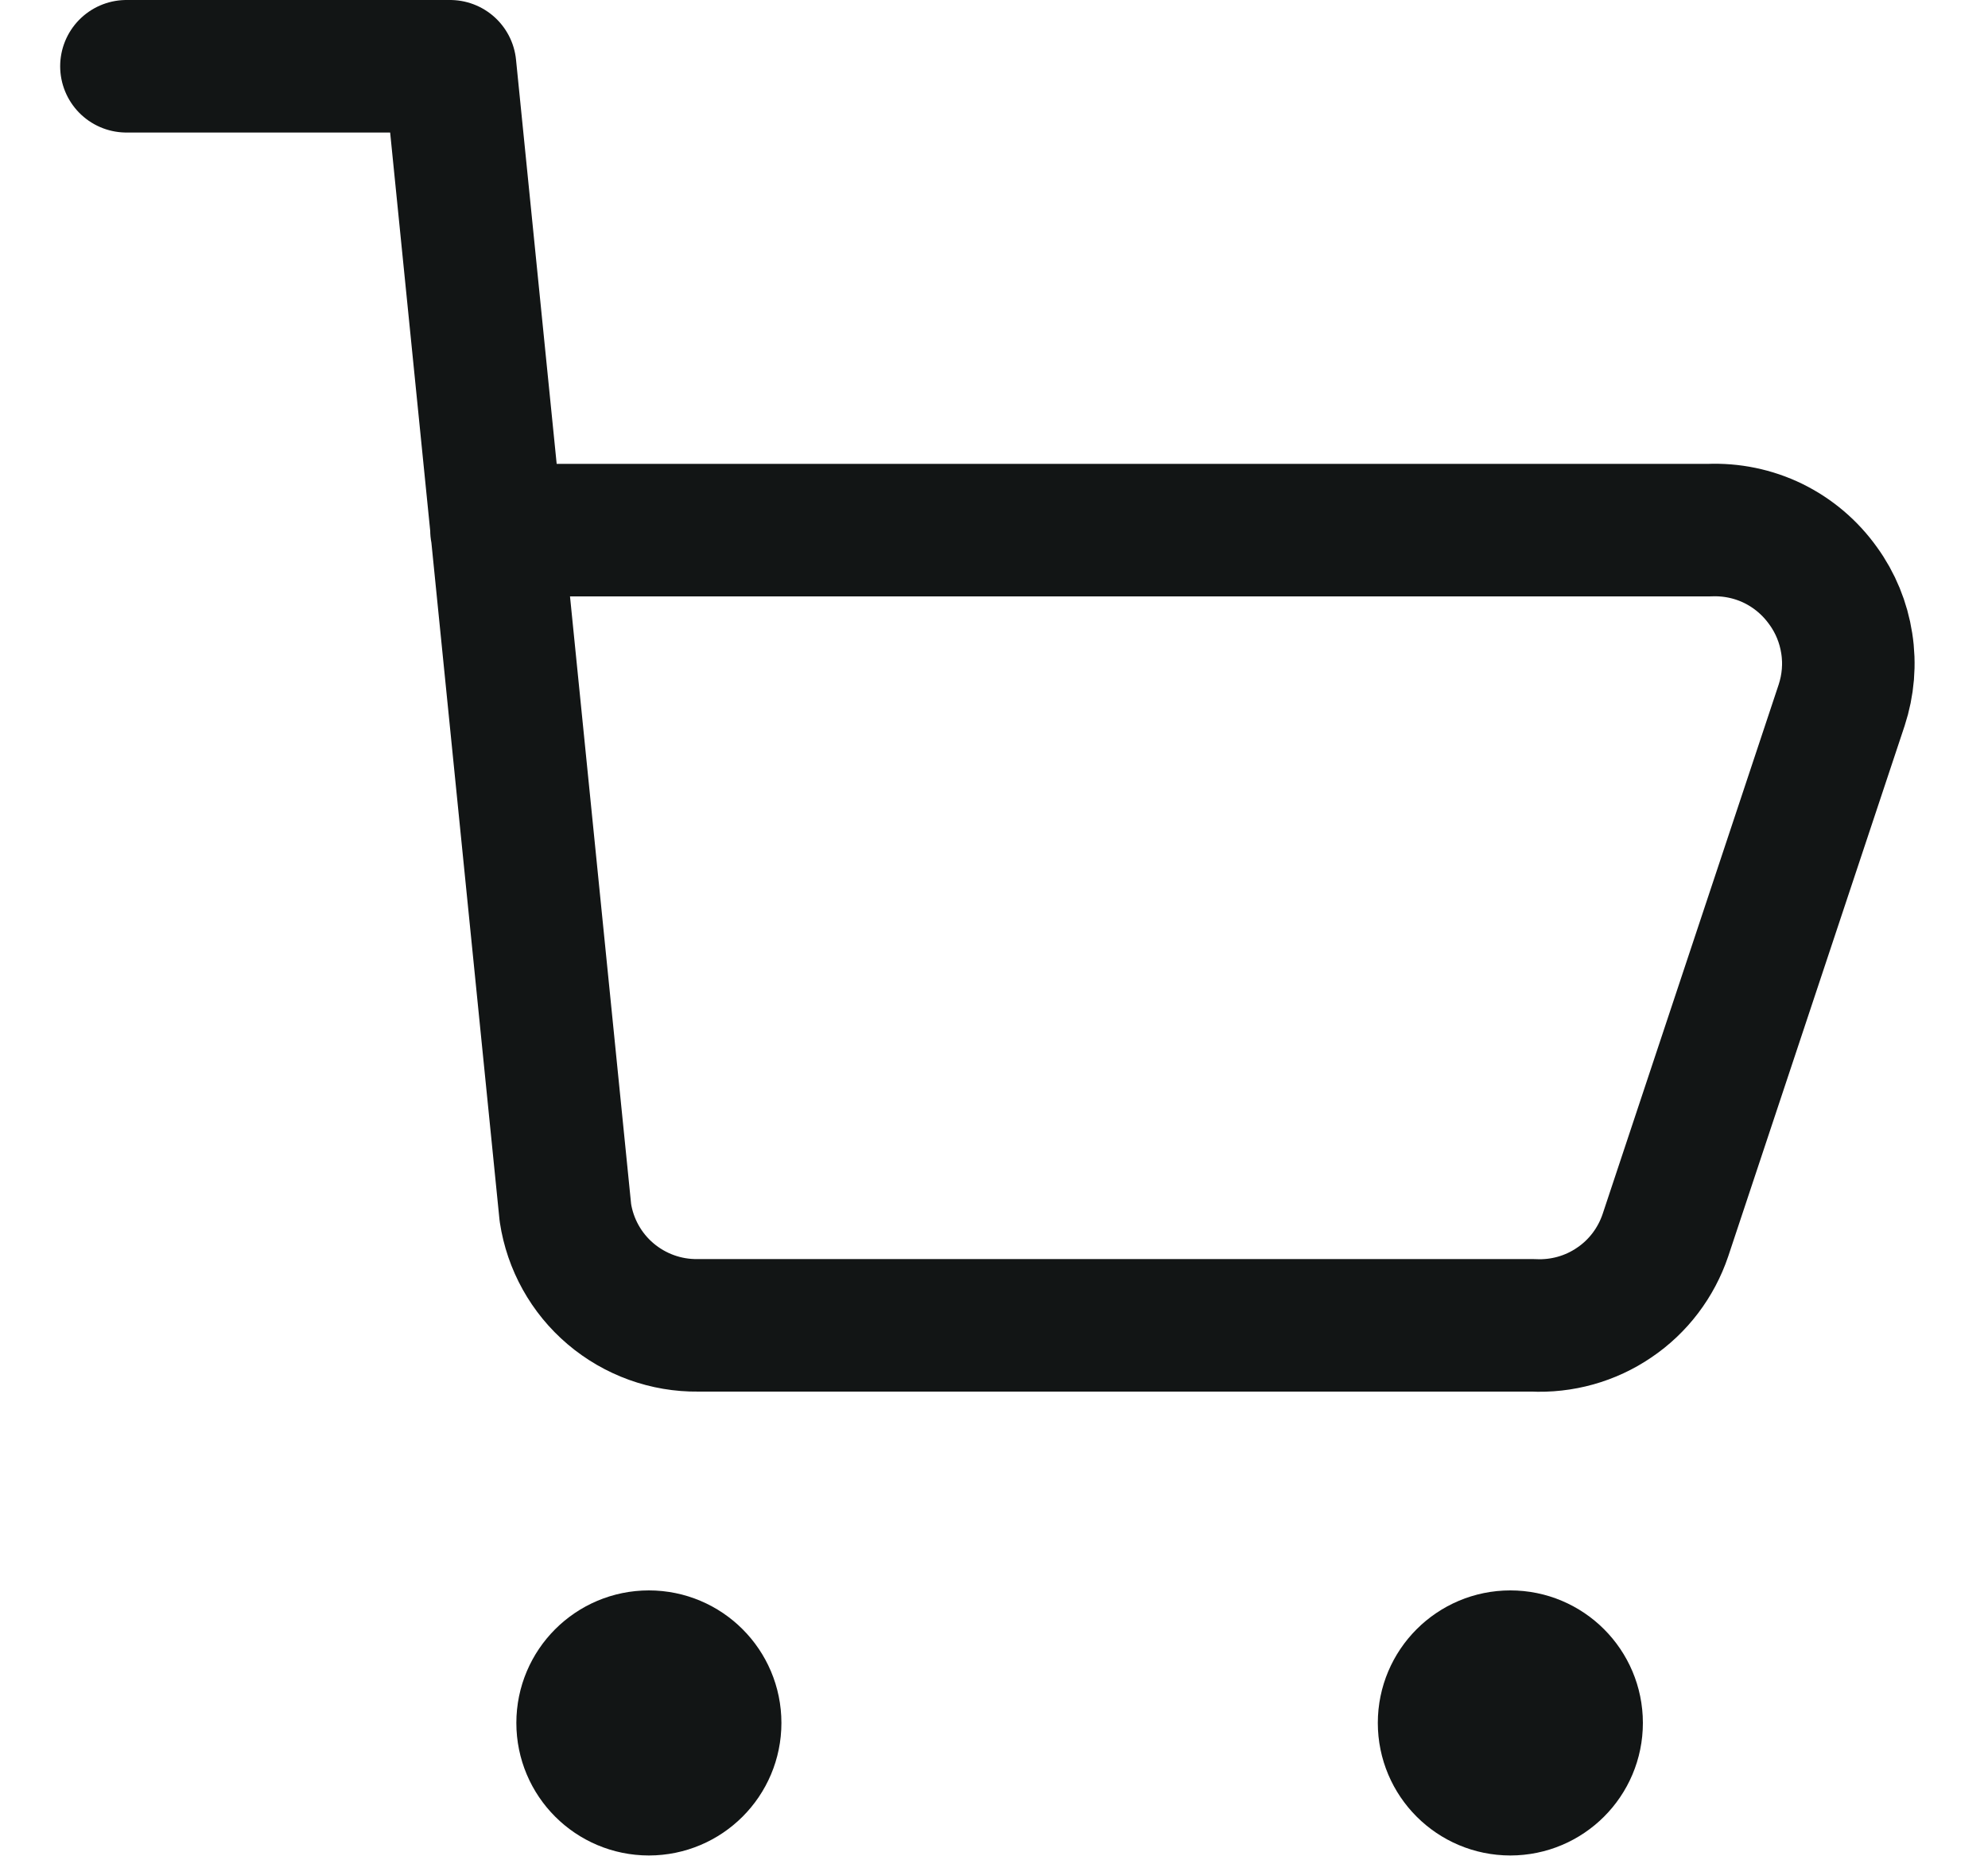
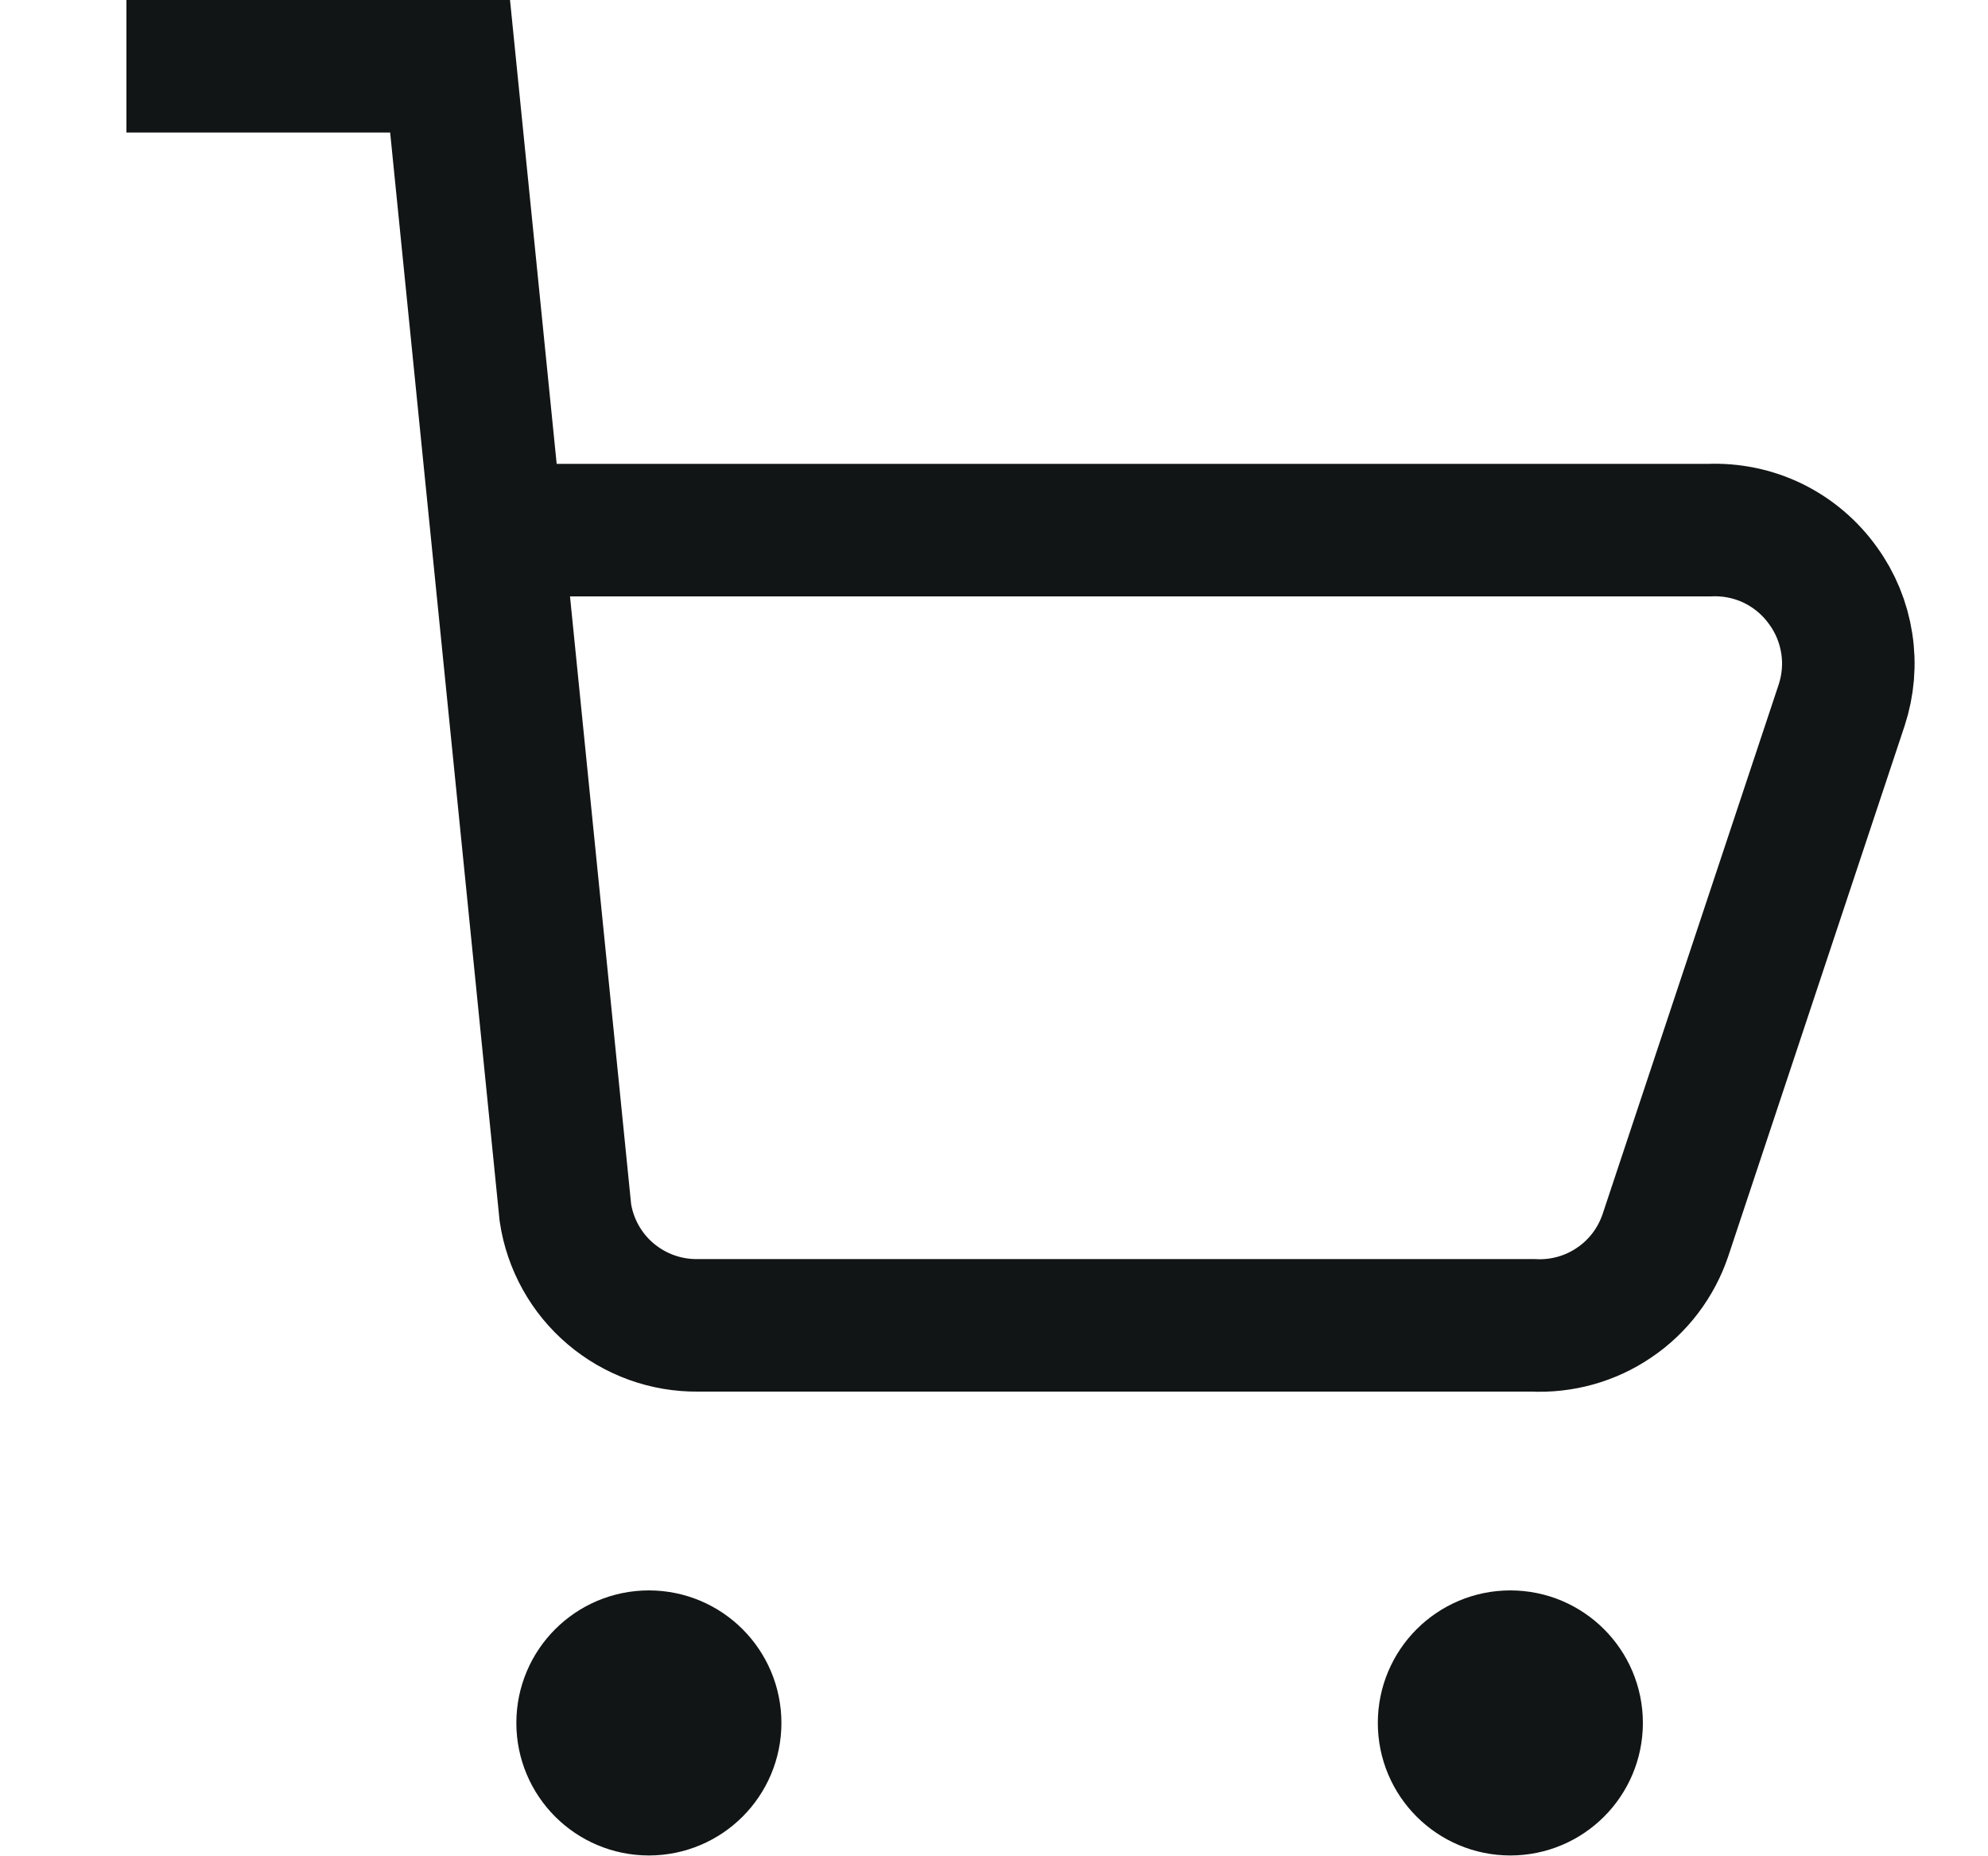
<svg xmlns="http://www.w3.org/2000/svg" width="15" height="14" viewBox="0 0 15 14" fill="none">
-   <path d="M0.954 0.5H3.396L4.266 9.15C4.302 9.388 4.423 9.606 4.607 9.762C4.791 9.918 5.025 10.003 5.266 10H11.566C11.784 10.011 12 9.951 12.18 9.828C12.361 9.706 12.496 9.527 12.566 9.32L13.896 5.32C13.945 5.17 13.959 5.01 13.934 4.853C13.91 4.697 13.849 4.548 13.756 4.42C13.659 4.284 13.53 4.174 13.379 4.1C13.229 4.027 13.063 3.993 12.896 4H3.746" stroke="#121515" stroke-linecap="round" stroke-linejoin="round" />
-   <path d="M11.396 13.5C11.12 13.5 10.896 13.276 10.896 13C10.896 12.724 11.12 12.5 11.396 12.5C11.672 12.5 11.896 12.724 11.896 13C11.896 13.276 11.672 13.5 11.396 13.5Z" stroke="#121515" stroke-linecap="round" stroke-linejoin="round" />
-   <path d="M4.896 13.5C4.62 13.5 4.396 13.276 4.396 13C4.396 12.724 4.62 12.5 4.896 12.5C5.172 12.5 5.396 12.724 5.396 13C5.396 13.276 5.172 13.5 4.896 13.5Z" stroke="#121515" stroke-linecap="round" stroke-linejoin="round" />
+   <path d="M0.954 0.5H3.396L4.266 9.15C4.302 9.388 4.423 9.606 4.607 9.762C4.791 9.918 5.025 10.003 5.266 10H11.566C11.784 10.011 12 9.951 12.18 9.828C12.361 9.706 12.496 9.527 12.566 9.32L13.896 5.32C13.945 5.17 13.959 5.01 13.934 4.853C13.91 4.697 13.849 4.548 13.756 4.42C13.659 4.284 13.53 4.174 13.379 4.1C13.229 4.027 13.063 3.993 12.896 4H3.746" stroke="#121515" strokeLinecap="round" strokeLinejoin="round" />
+   <path d="M11.396 13.5C11.12 13.5 10.896 13.276 10.896 13C10.896 12.724 11.12 12.5 11.396 12.5C11.672 12.5 11.896 12.724 11.896 13C11.896 13.276 11.672 13.5 11.396 13.5Z" stroke="#121515" strokeLinecap="round" strokeLinejoin="round" />
+   <path d="M4.896 13.5C4.62 13.5 4.396 13.276 4.396 13C4.396 12.724 4.62 12.5 4.896 12.5C5.172 12.5 5.396 12.724 5.396 13C5.396 13.276 5.172 13.5 4.896 13.5Z" stroke="#121515" strokeLinecap="round" strokeLinejoin="round" />
</svg>
